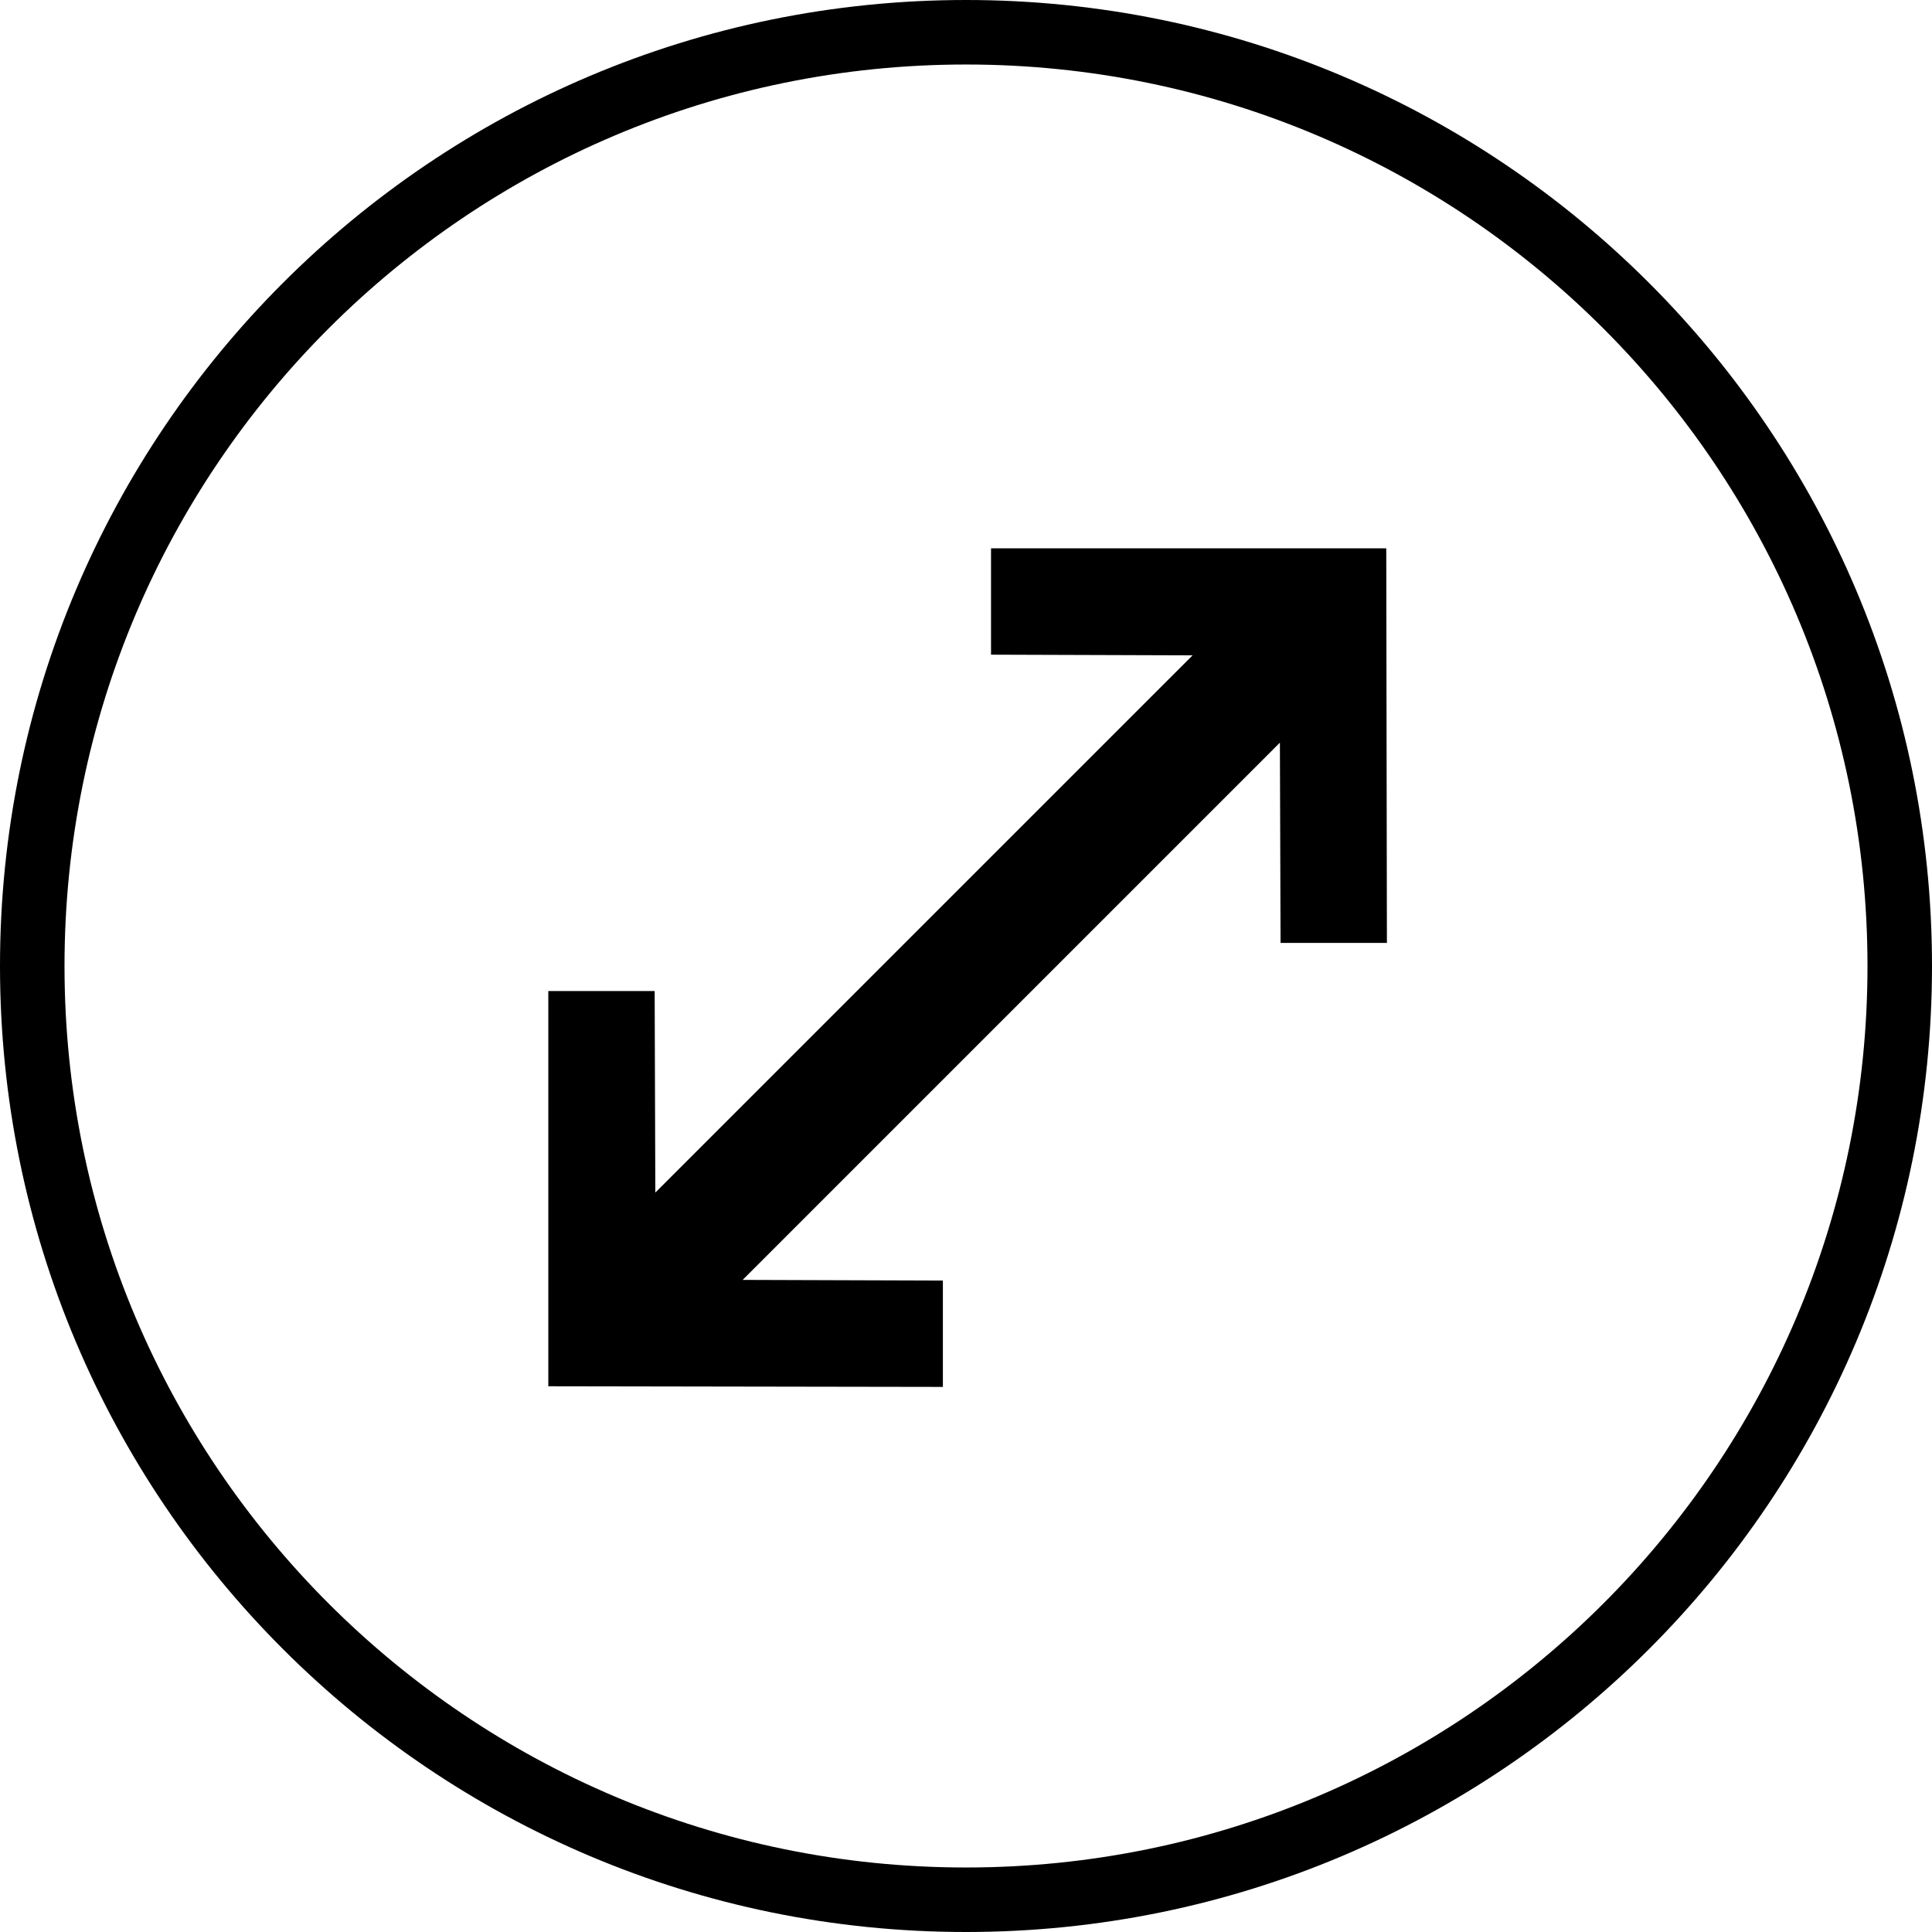
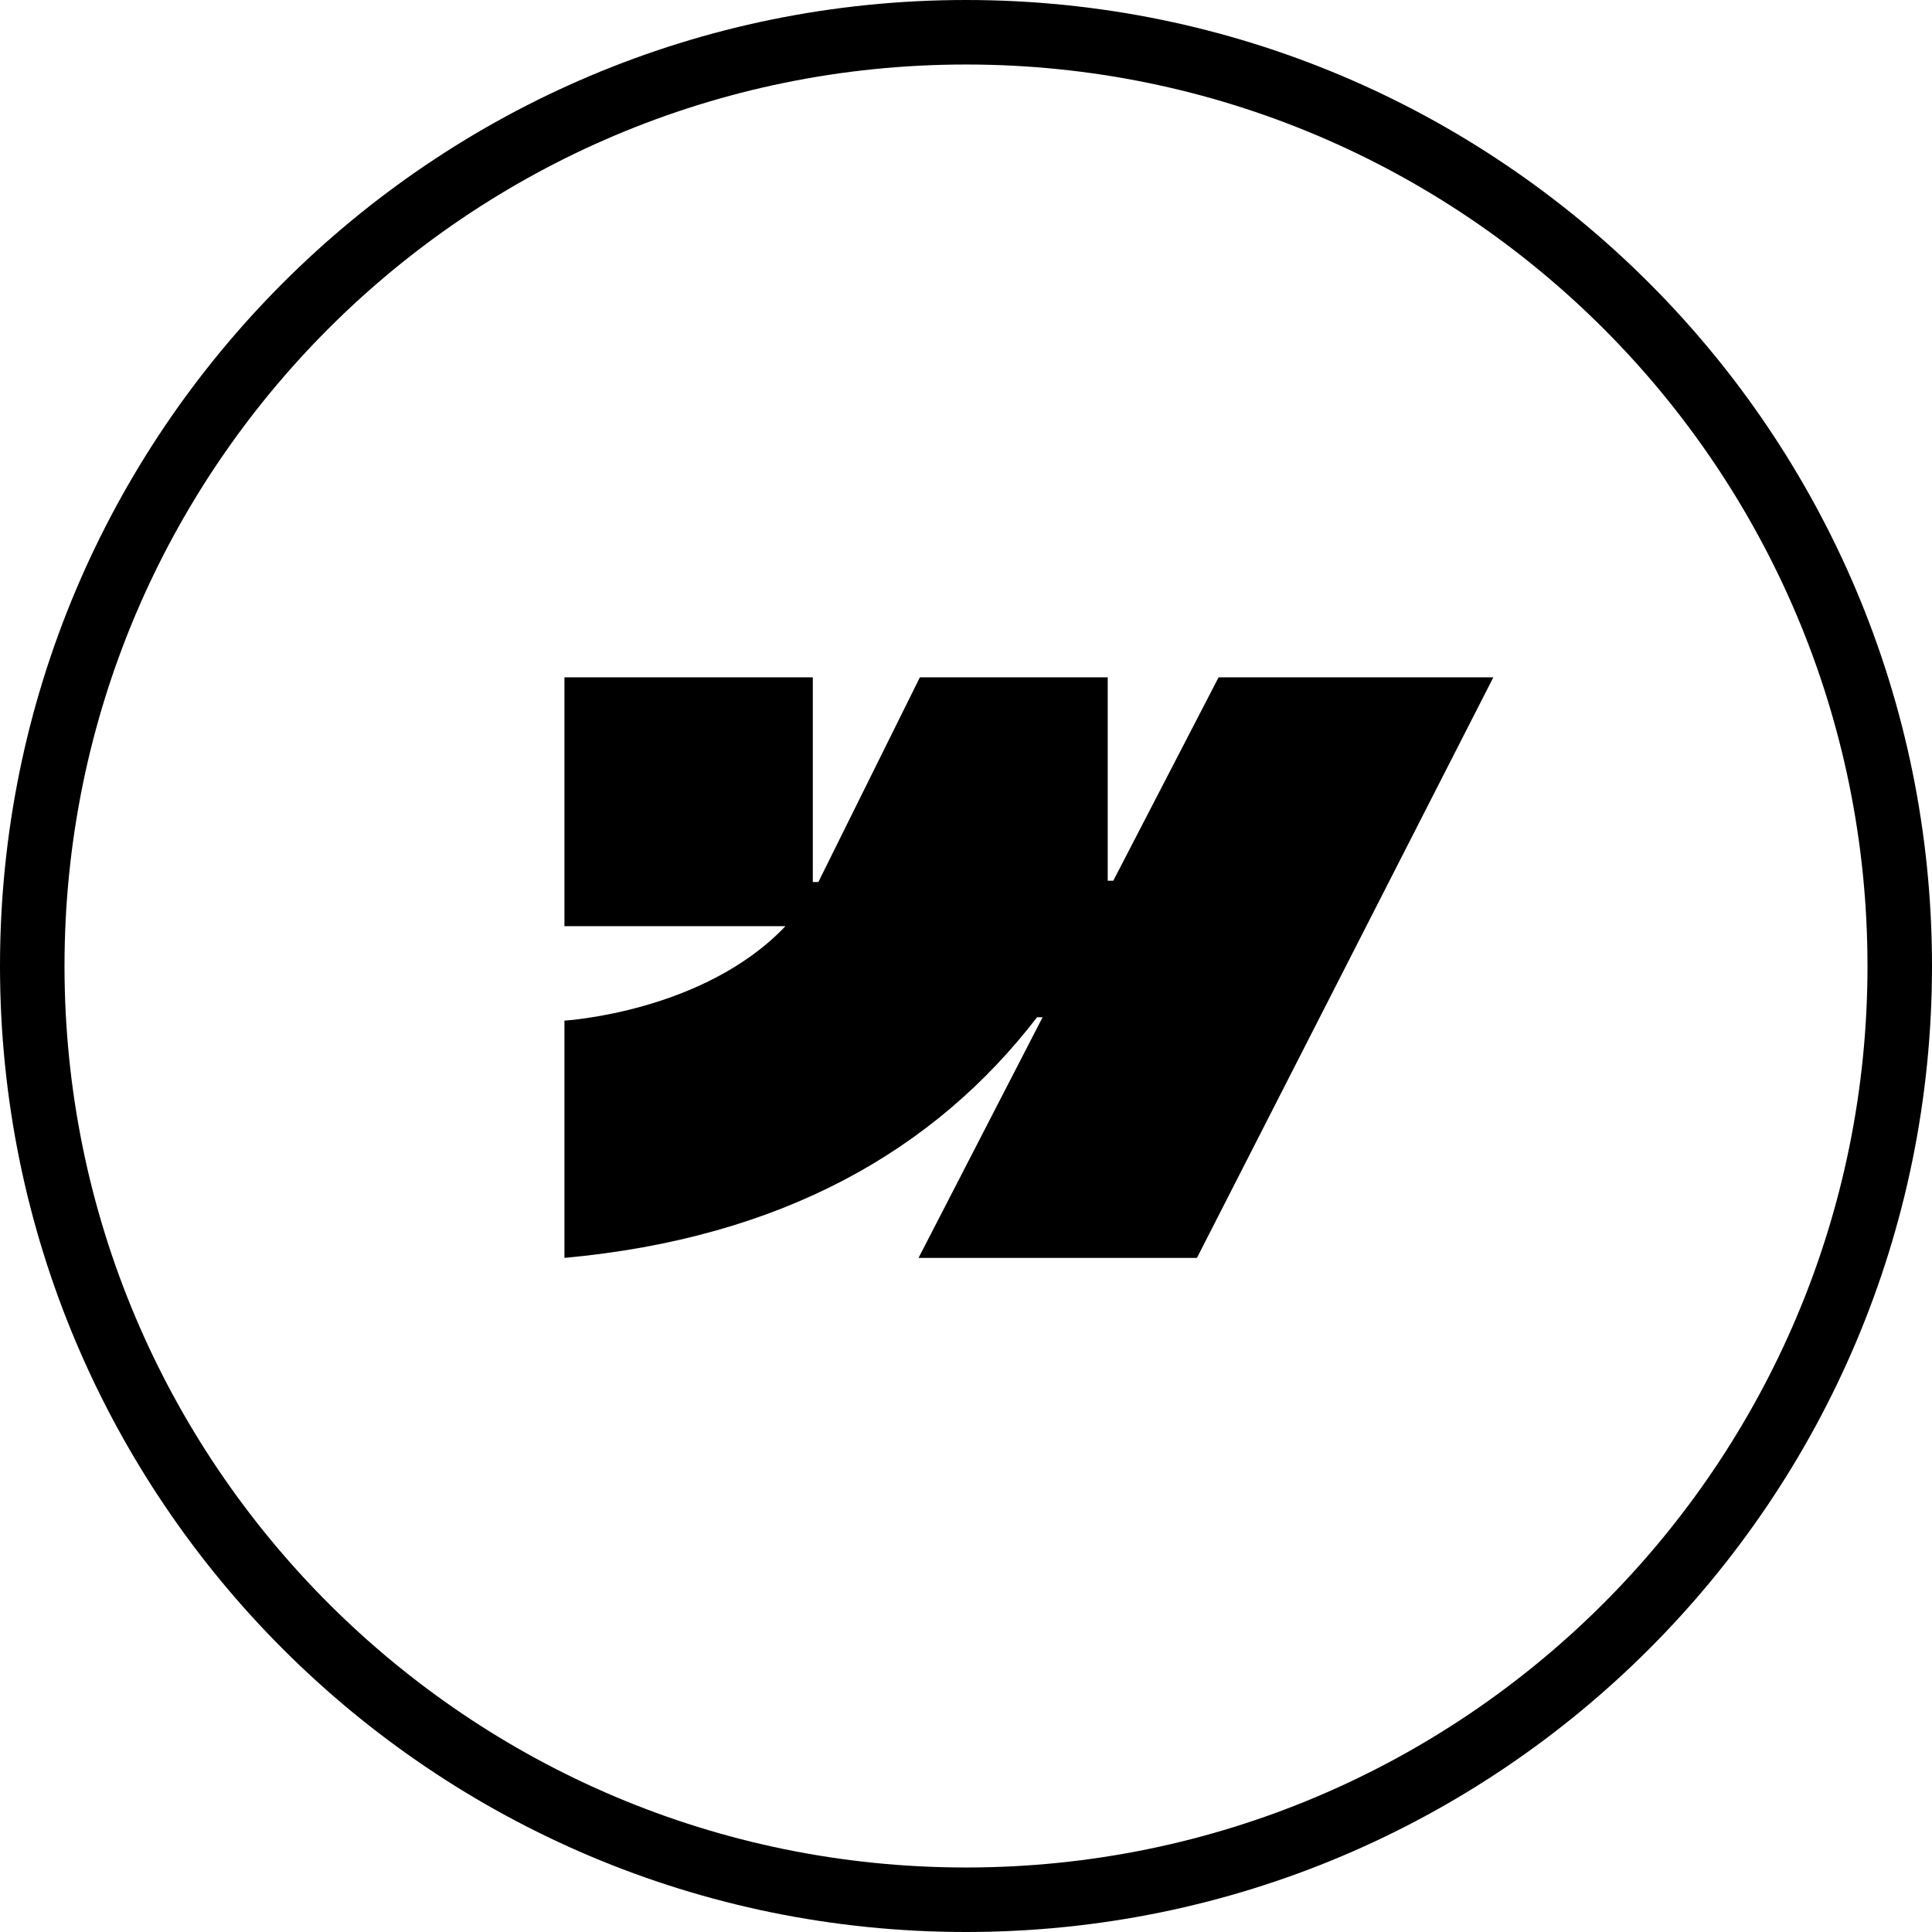
<svg xmlns="http://www.w3.org/2000/svg" width="599" height="599" viewBox="0 0 599 599" fill="none">
-   <path d="M430 292.336H397.027L396.822 230.252L307.869 319.205L307.866 319.202L230.249 396.822L292.333 397.023V430L170 429.798V307.258H202.973L203.178 369.748L369.751 203.182L307.261 202.977V170H429.798L430 292.336Z" fill="black" />
+   <path d="M371.103 390H284.786L323.244 315.4H321.519C289.79 356.669 242.452 383.835 175 390V316.433C175.03 316.431 218.16 313.87 243.518 287.157H175V210.001H252.006V273.461L253.733 273.454L285.201 210.001H343.439V273.059L345.167 273.057L377.814 210H463L371.103 390Z" fill="black" />
  <path fill-rule="evenodd" clip-rule="evenodd" d="M299.5 0C464.909 0 599 134.091 599 299.5C599 464.909 464.909 599 299.5 599C134.091 599 0 464.909 0 299.5C0 134.091 134.091 0 299.5 0ZM299.5 20C145.136 20 20 145.136 20 299.5C20 453.864 145.136 579 299.5 579C453.864 579 579 453.864 579 299.5C579 145.136 453.864 20 299.5 20Z" fill="black" />
</svg>
